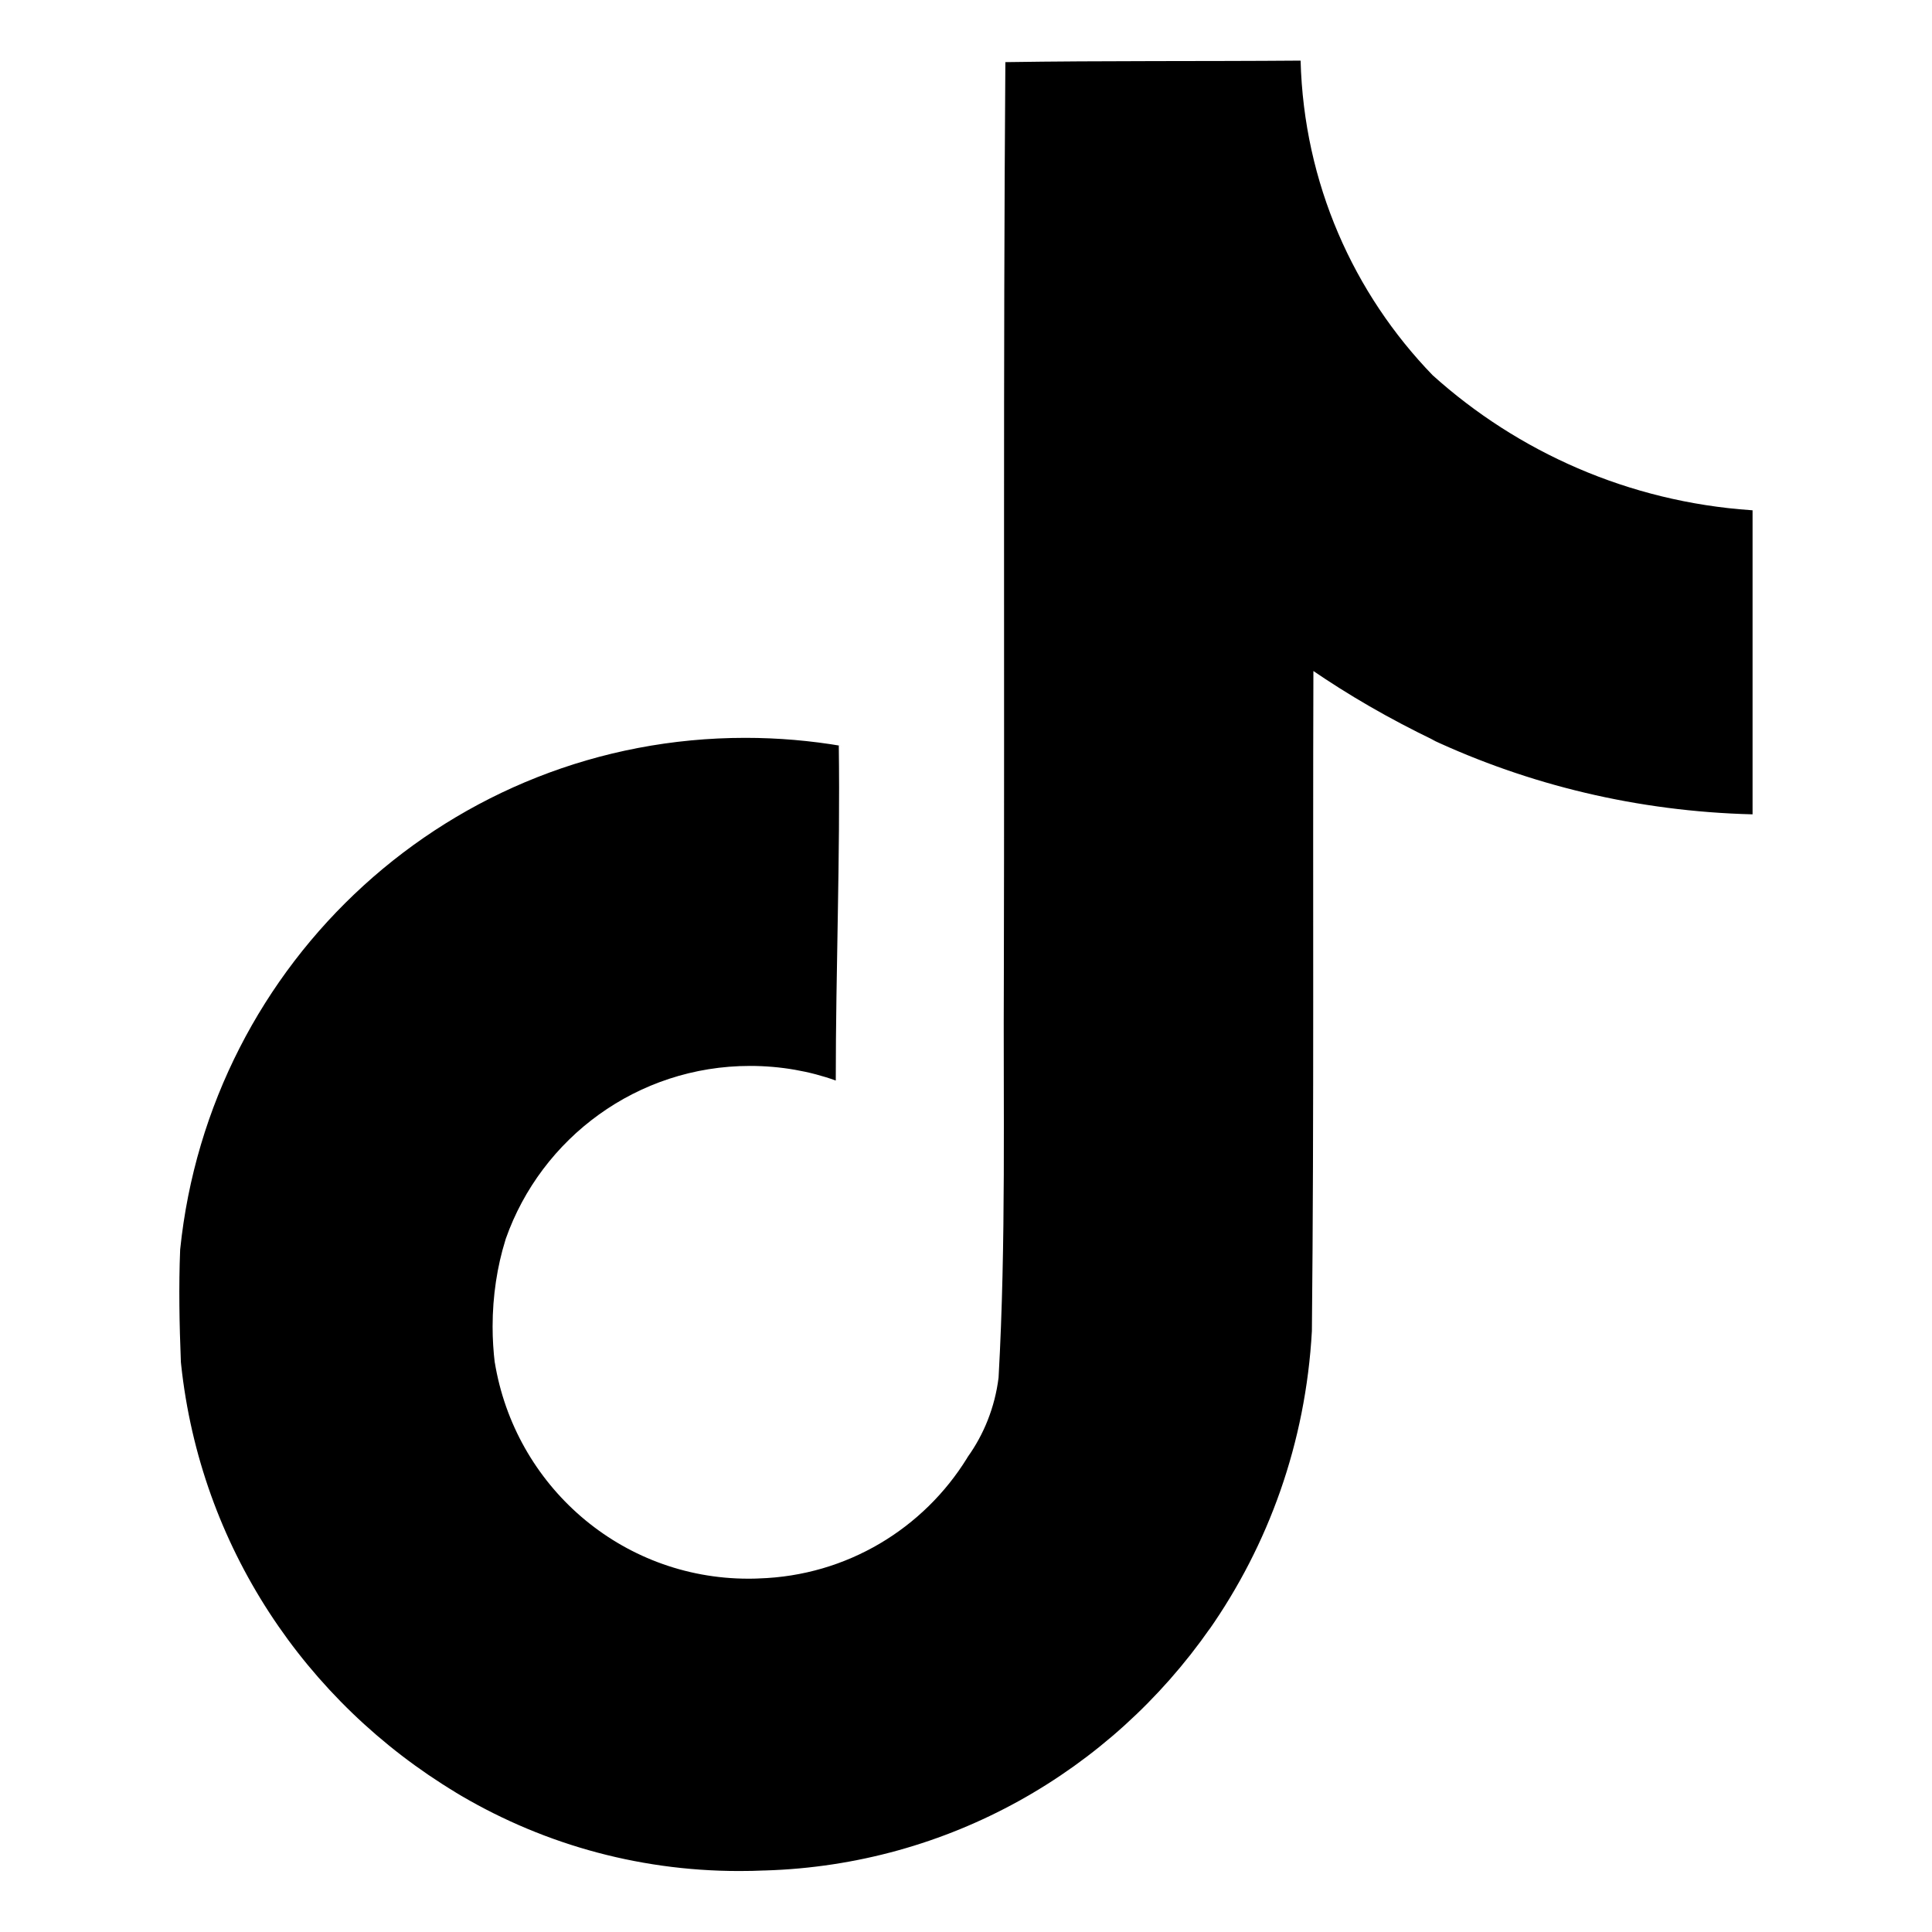
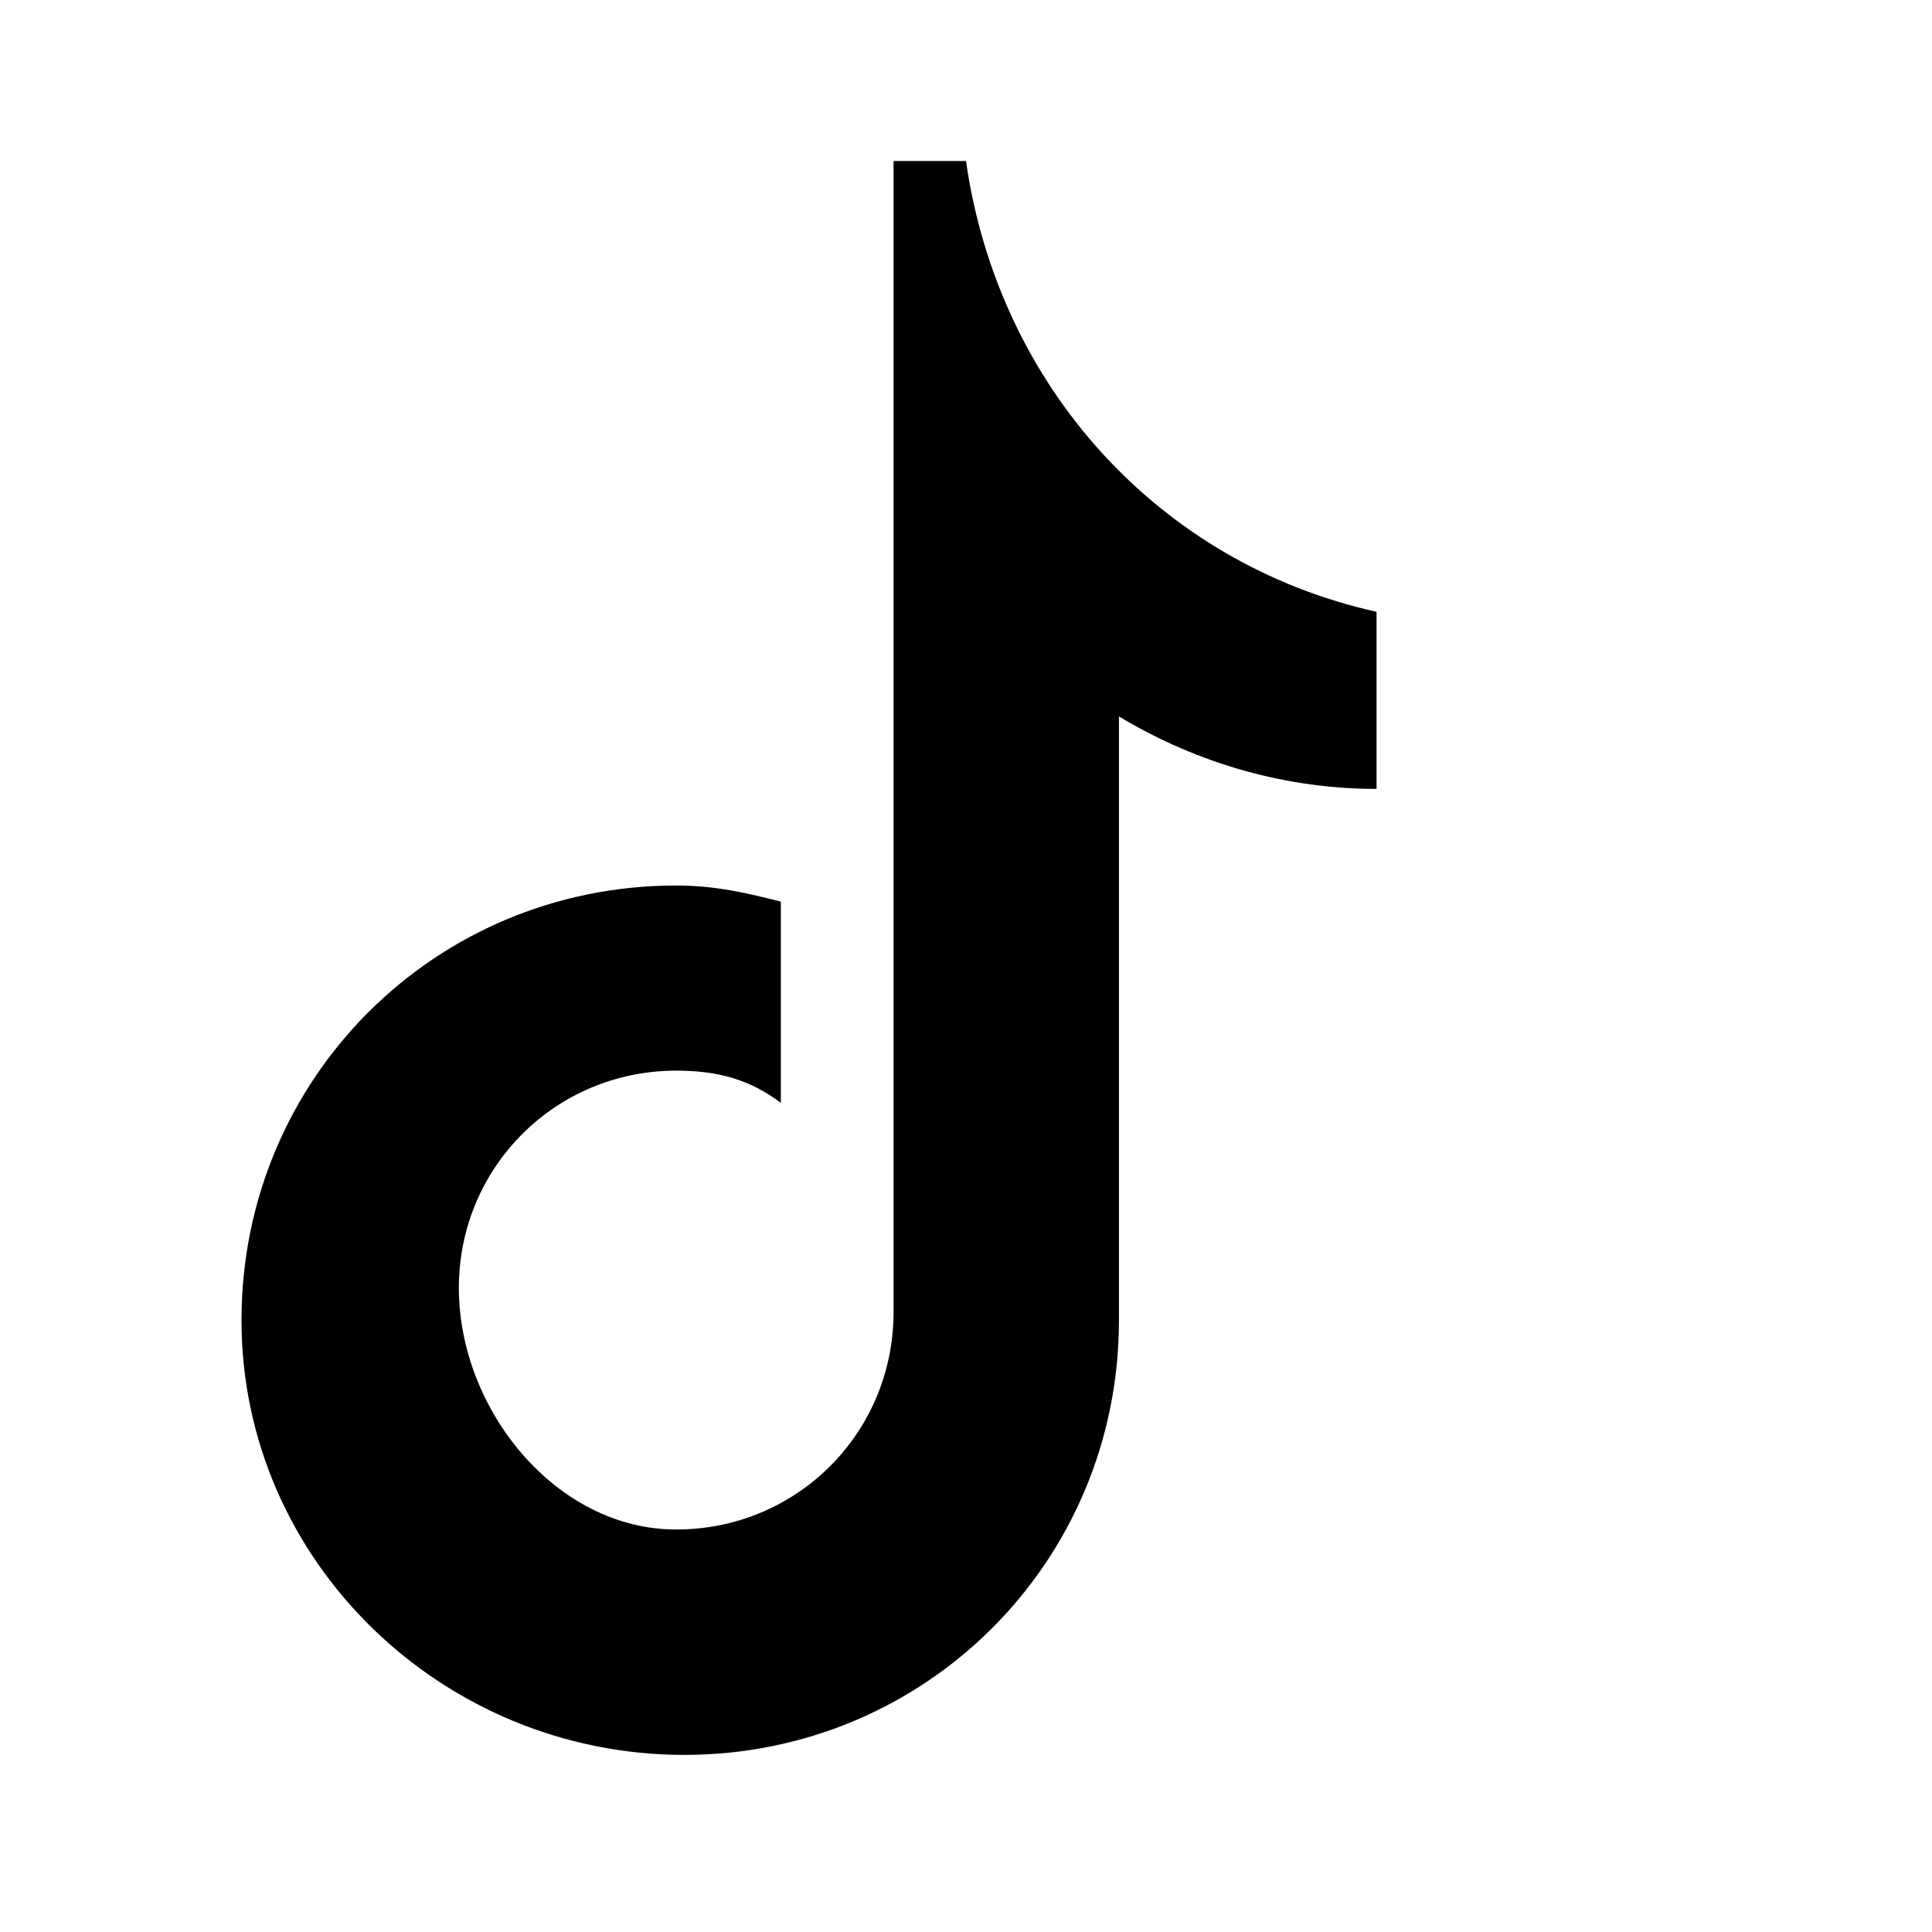
- <svg xmlns="http://www.w3.org/2000/svg" width="800px" height="800px" viewBox="0 0 32 32" version="1.1">
-   <path fill="currentColor" d="M16.656 1.029c1.637-0.025 3.262-0.012 4.886-0.025 0.054 2.031 0.878 3.859 2.189 5.213l-0.002-0.002c1.411 1.271 3.247 2.095 5.271 2.235l0.028 0.002v5.036c-1.912-0.048-3.71-0.489-5.331-1.247l0.082 0.034c-0.784-0.377-1.447-0.764-2.077-1.196l0.052 0.034c-0.012 3.649 0.012 7.298-0.025 10.934-0.103 1.853-0.719 3.543-1.707 4.954l0.020-0.031c-1.652 2.366-4.328 3.919-7.371 4.011l-0.014 0c-0.123 0.006-0.268 0.009-0.414 0.009-1.73 0-3.347-0.482-4.725-1.319l0.040 0.023c-2.508-1.509-4.238-4.091-4.558-7.094l-0.004-0.041c-0.025-0.625-0.037-1.25-0.012-1.862 0.49-4.779 4.494-8.476 9.361-8.476 0.547 0 1.083 0.047 1.604 0.136l-0.056-0.008c0.025 1.849-0.050 3.699-0.050 5.548-0.423-0.153-0.911-0.242-1.42-0.242-1.868 0-3.457 1.194-4.045 2.861l-0.009 0.030c-0.133 0.427-0.21 0.918-0.21 1.426 0 0.206 0.013 0.41 0.037 0.61l-0.002-0.024c0.332 2.046 2.086 3.59 4.201 3.59 0.061 0 0.121-0.001 0.181-0.004l-0.009 0c1.463-0.044 2.733-0.831 3.451-1.994l0.010-0.018c0.267-0.372 0.45-0.822 0.511-1.311l0.001-0.014c0.125-2.237 0.075-4.461 0.087-6.698 0.012-5.036-0.012-10.060 0.025-15.083z" />
+ <svg xmlns="http://www.w3.org/2000/svg" fill="currentColor" viewBox="0 0 24 24">
+   <path d="M12 2c.4 2.8 2.4 5 5.1 5.6v2.2c-1.1 0-2.2-.3-3.2-.9v7.5c0 3-2.4 5.4-5.4 5.4S3 19.4 3 16.4s2.4-5.4 5.4-5.4c.5 0 .9.1 1.3.2v2.5c-.4-.3-.8-.4-1.3-.4-1.5 0-2.7 1.2-2.7 2.7S6.9 19 8.4 19s2.7-1.2 2.7-2.7V2h.9z" />
</svg>
